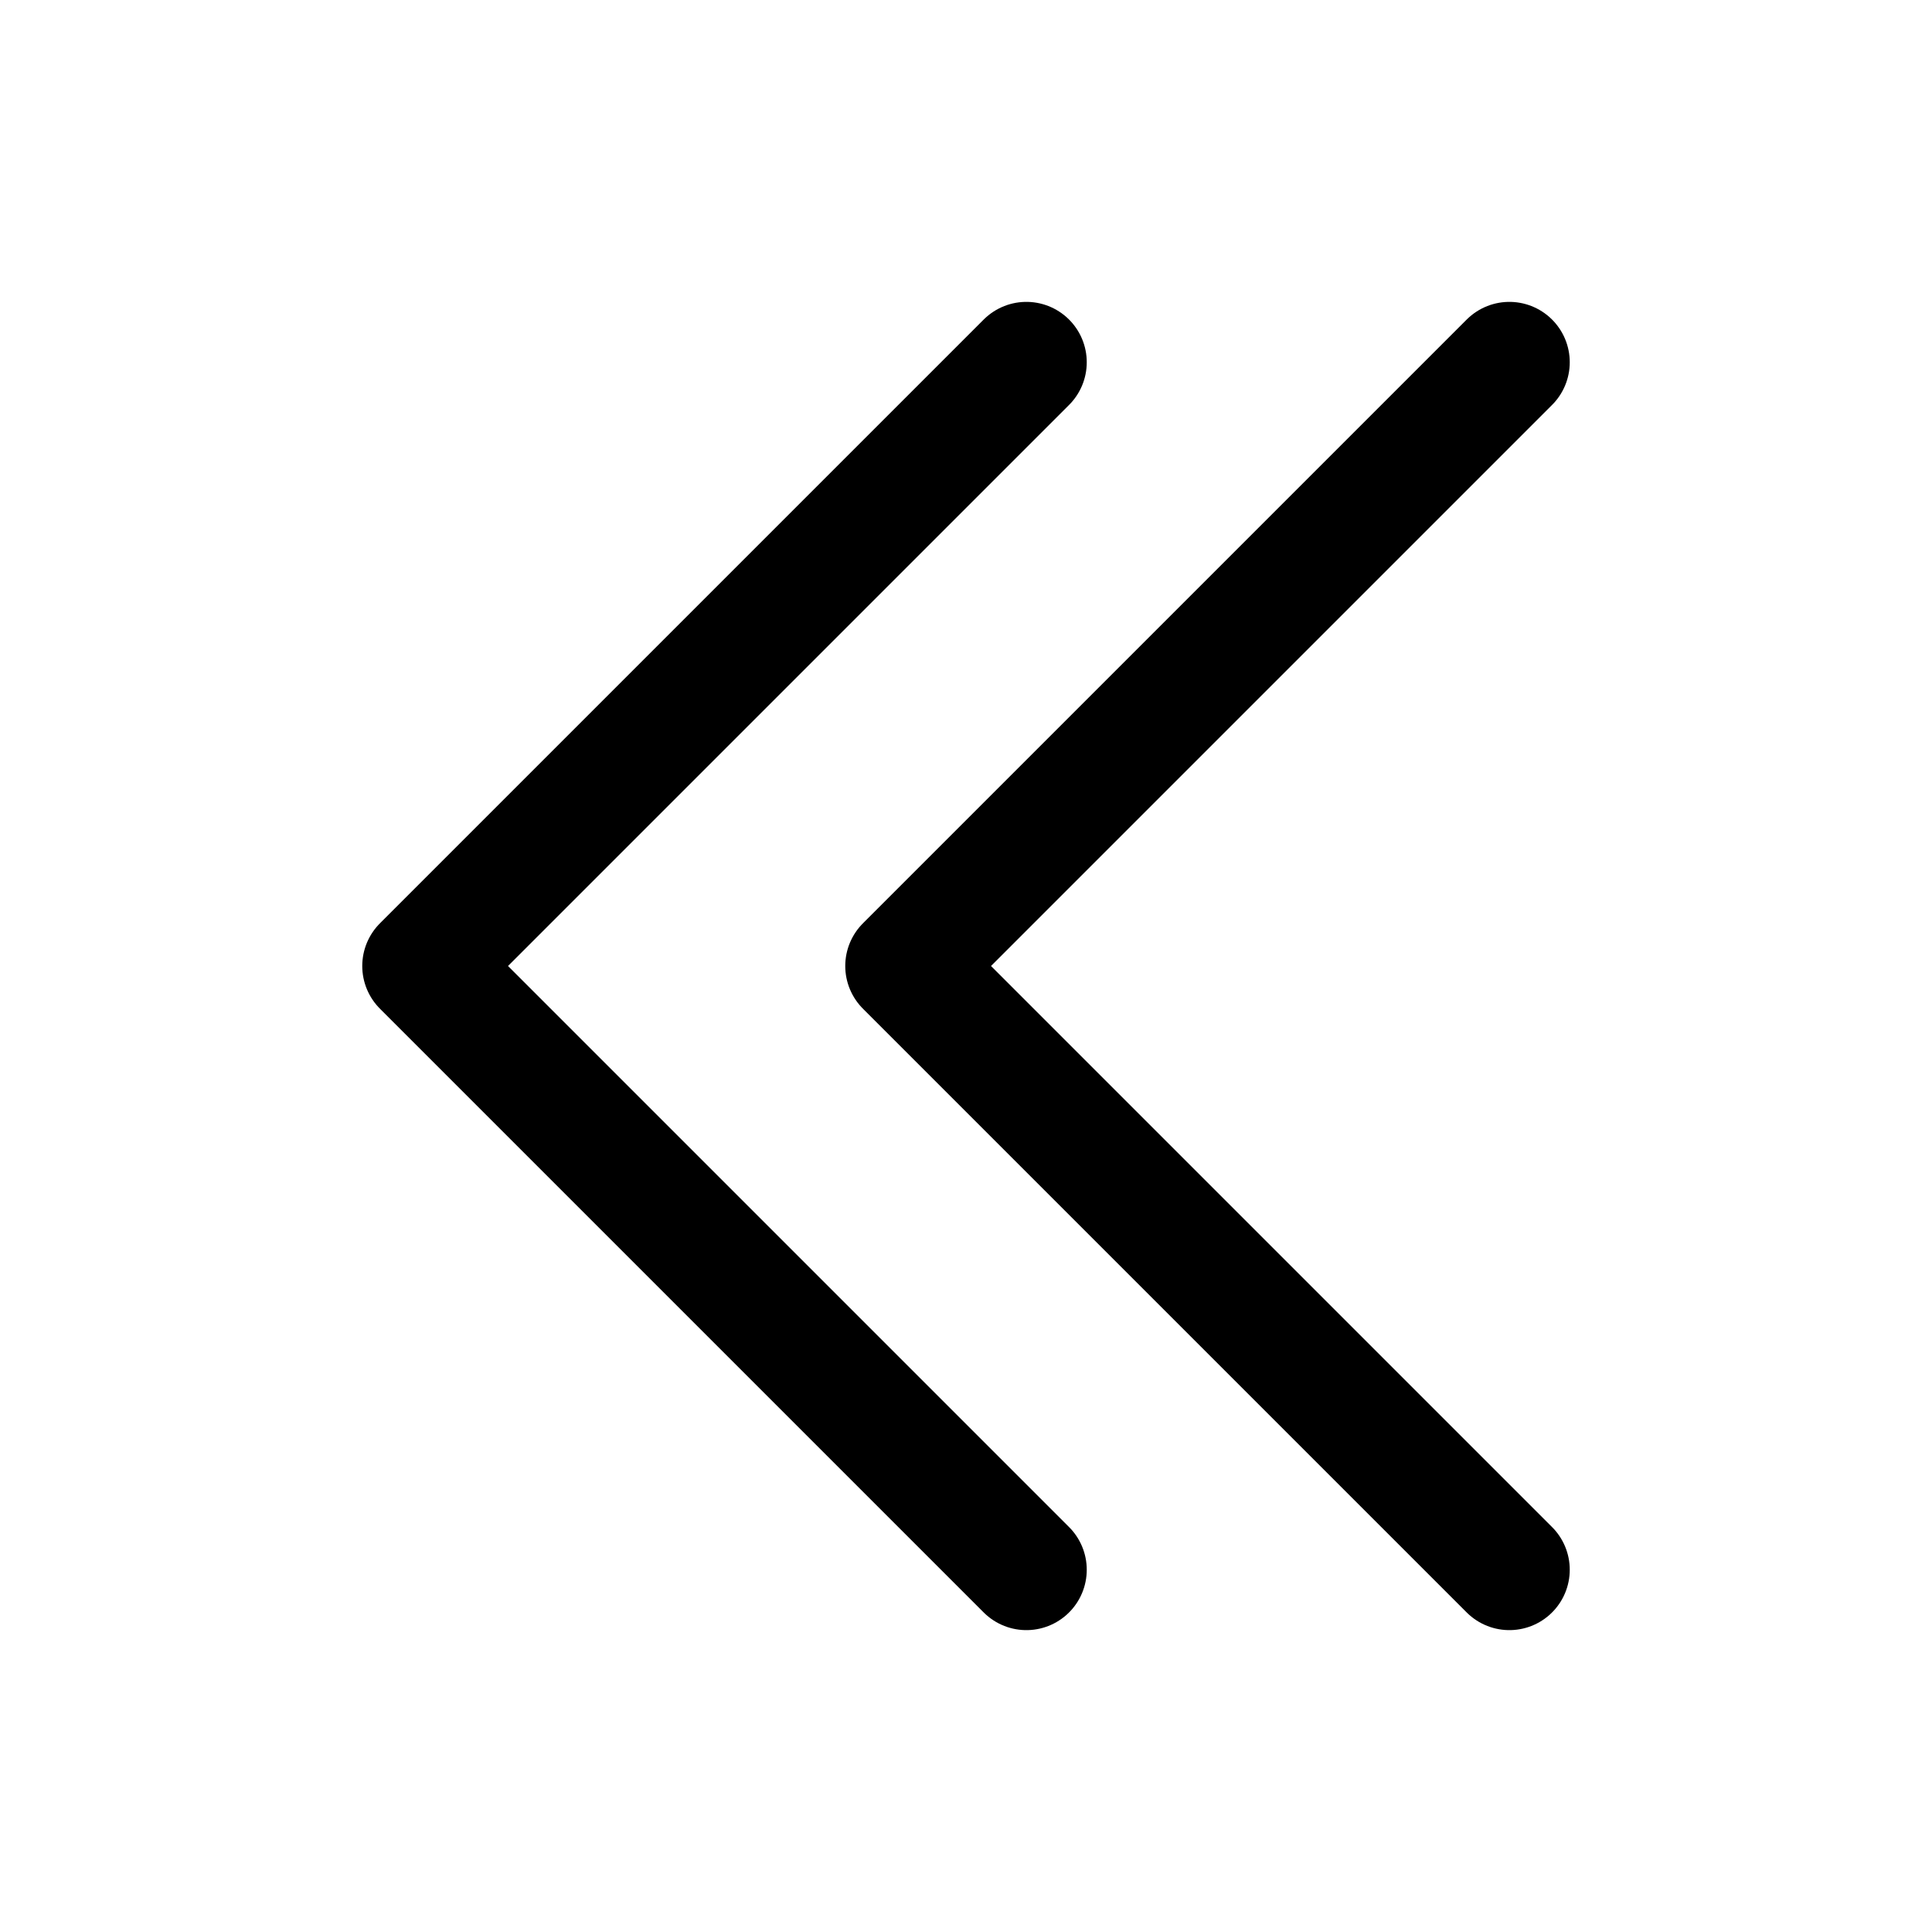
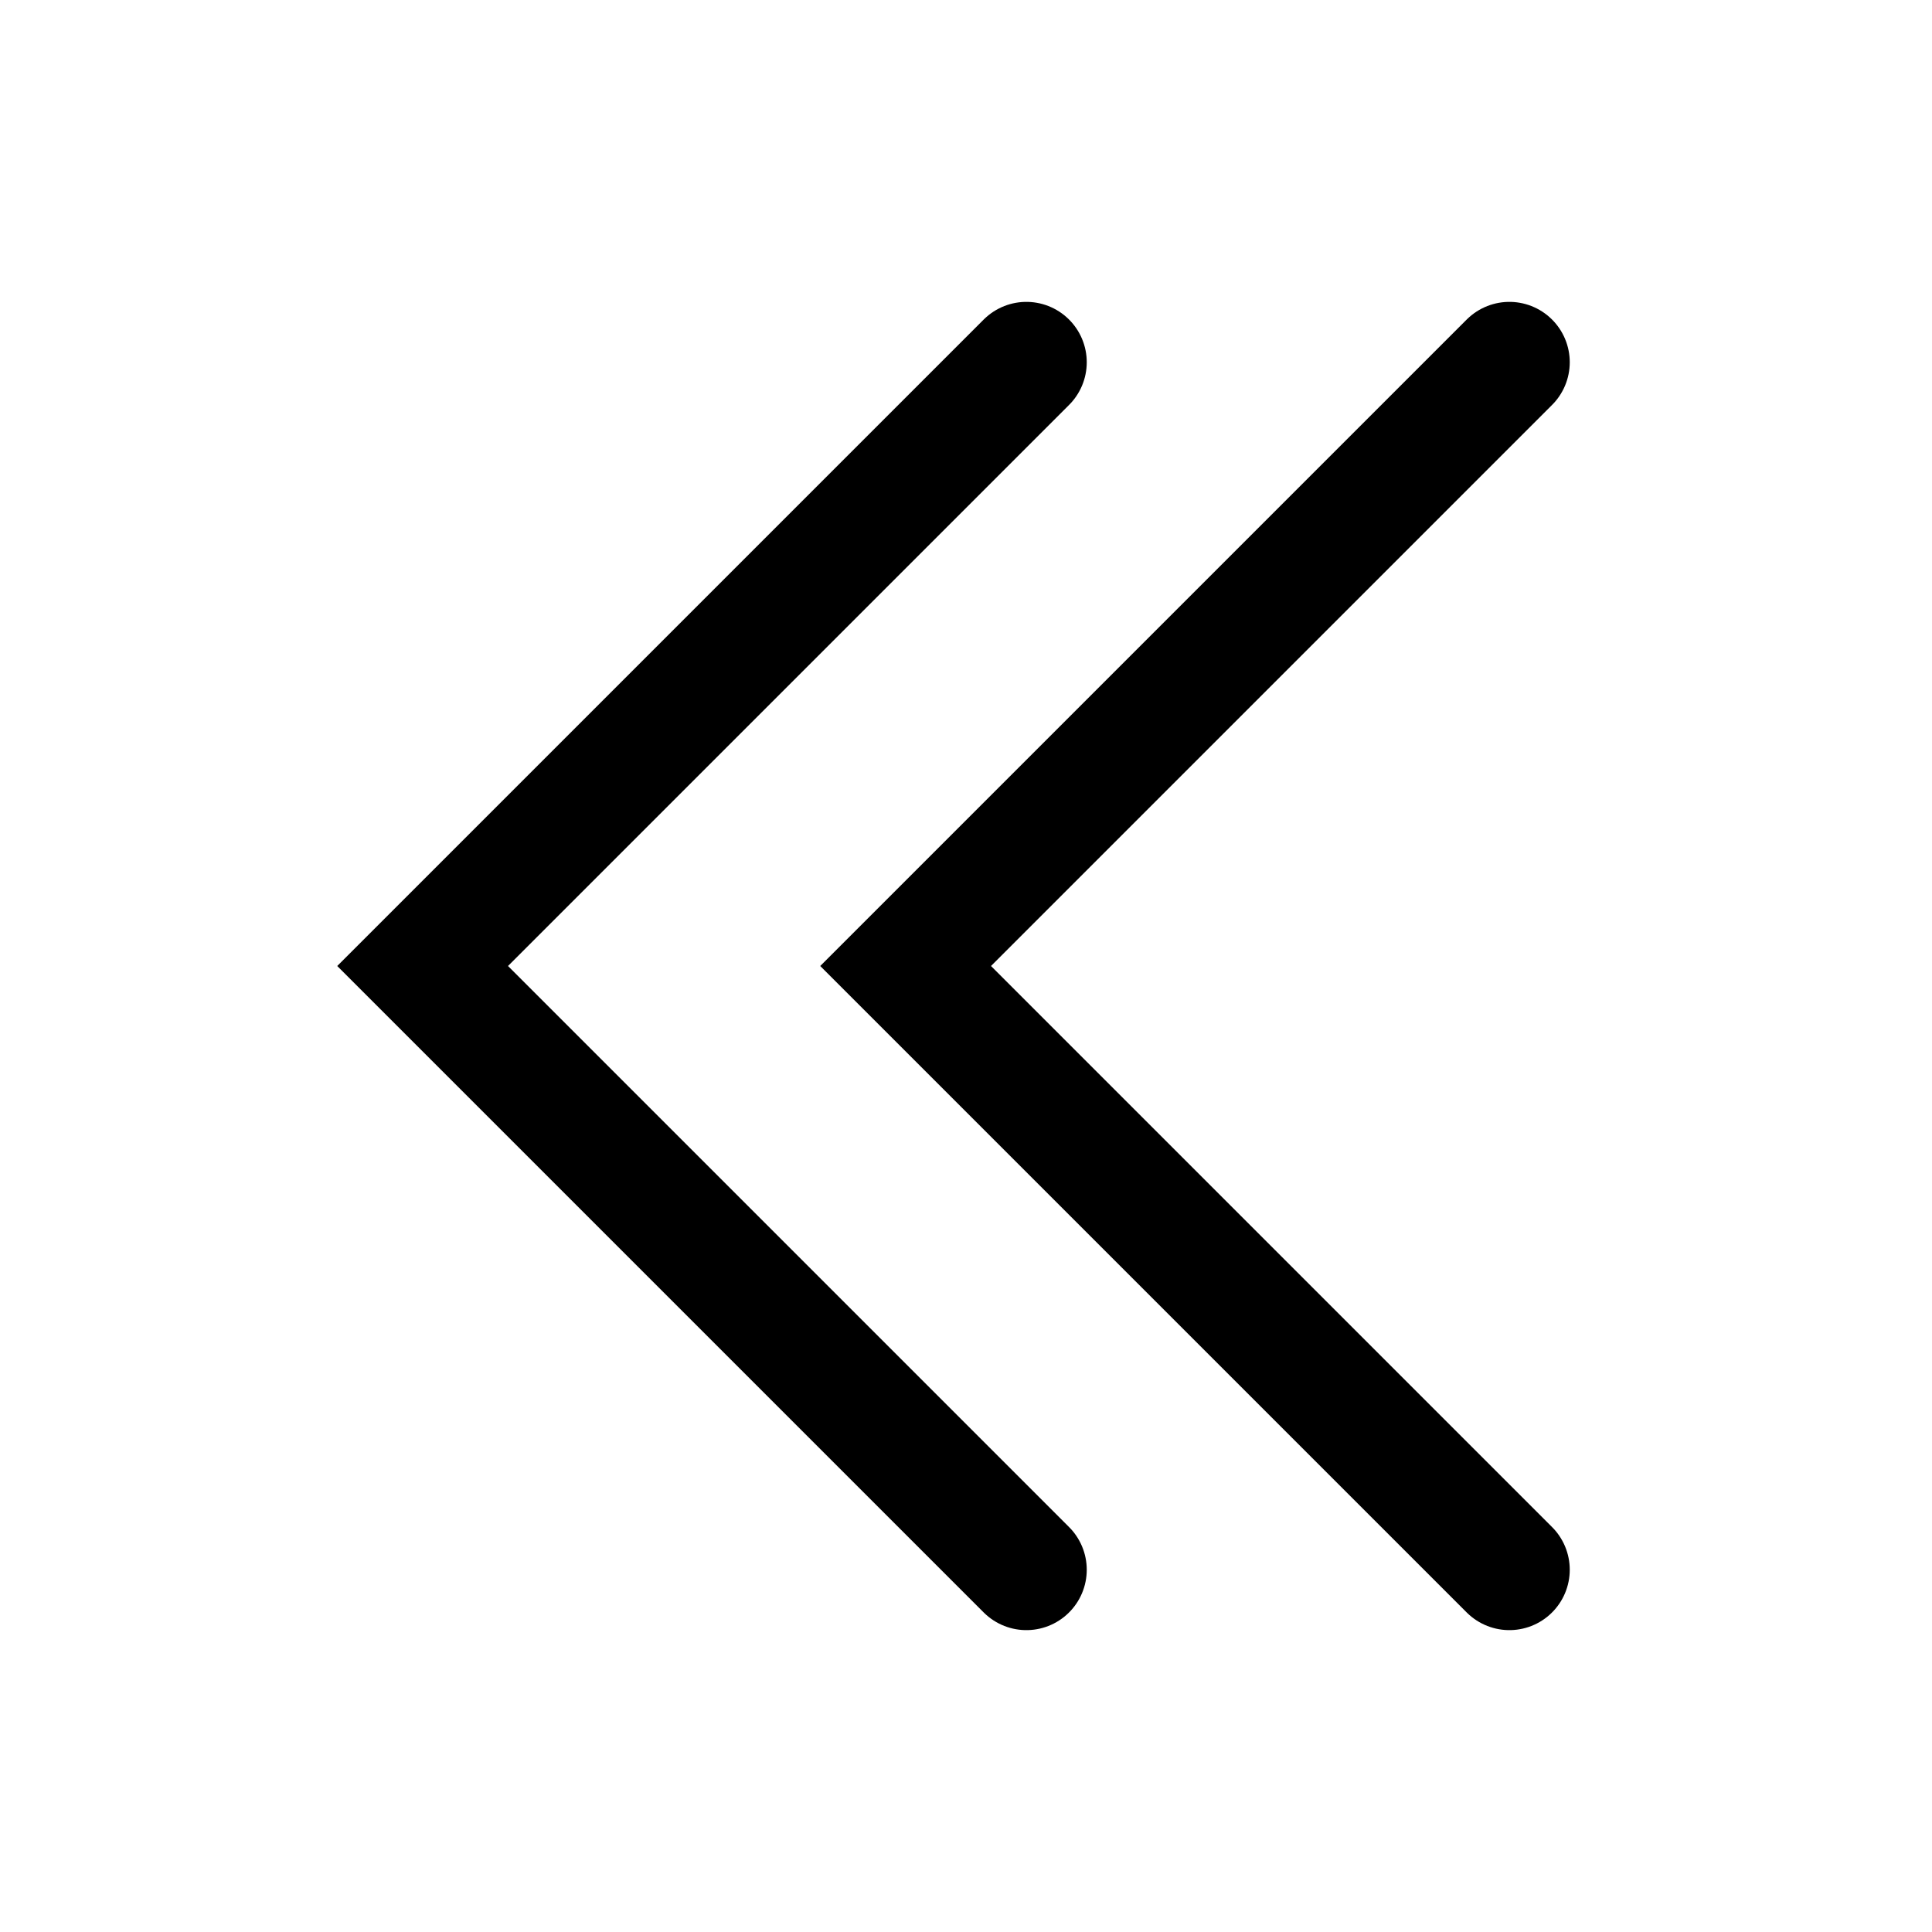
<svg xmlns="http://www.w3.org/2000/svg" fill="none" viewBox="0 0 24 24" stroke-width="1.5" stroke="currentColor" class="size-6">
-   <path stroke-linecap="round" stroke-linejoin="round" d="m18.75 4.5-7.5 7.5 7.5 7.5m-6-15L5.25 12l7.5 7.5" />
+   <path stroke-linecap="round" strokeLinejoin="round" d="m18.75 4.5-7.5 7.5 7.5 7.5m-6-15L5.25 12l7.5 7.5" />
</svg>
